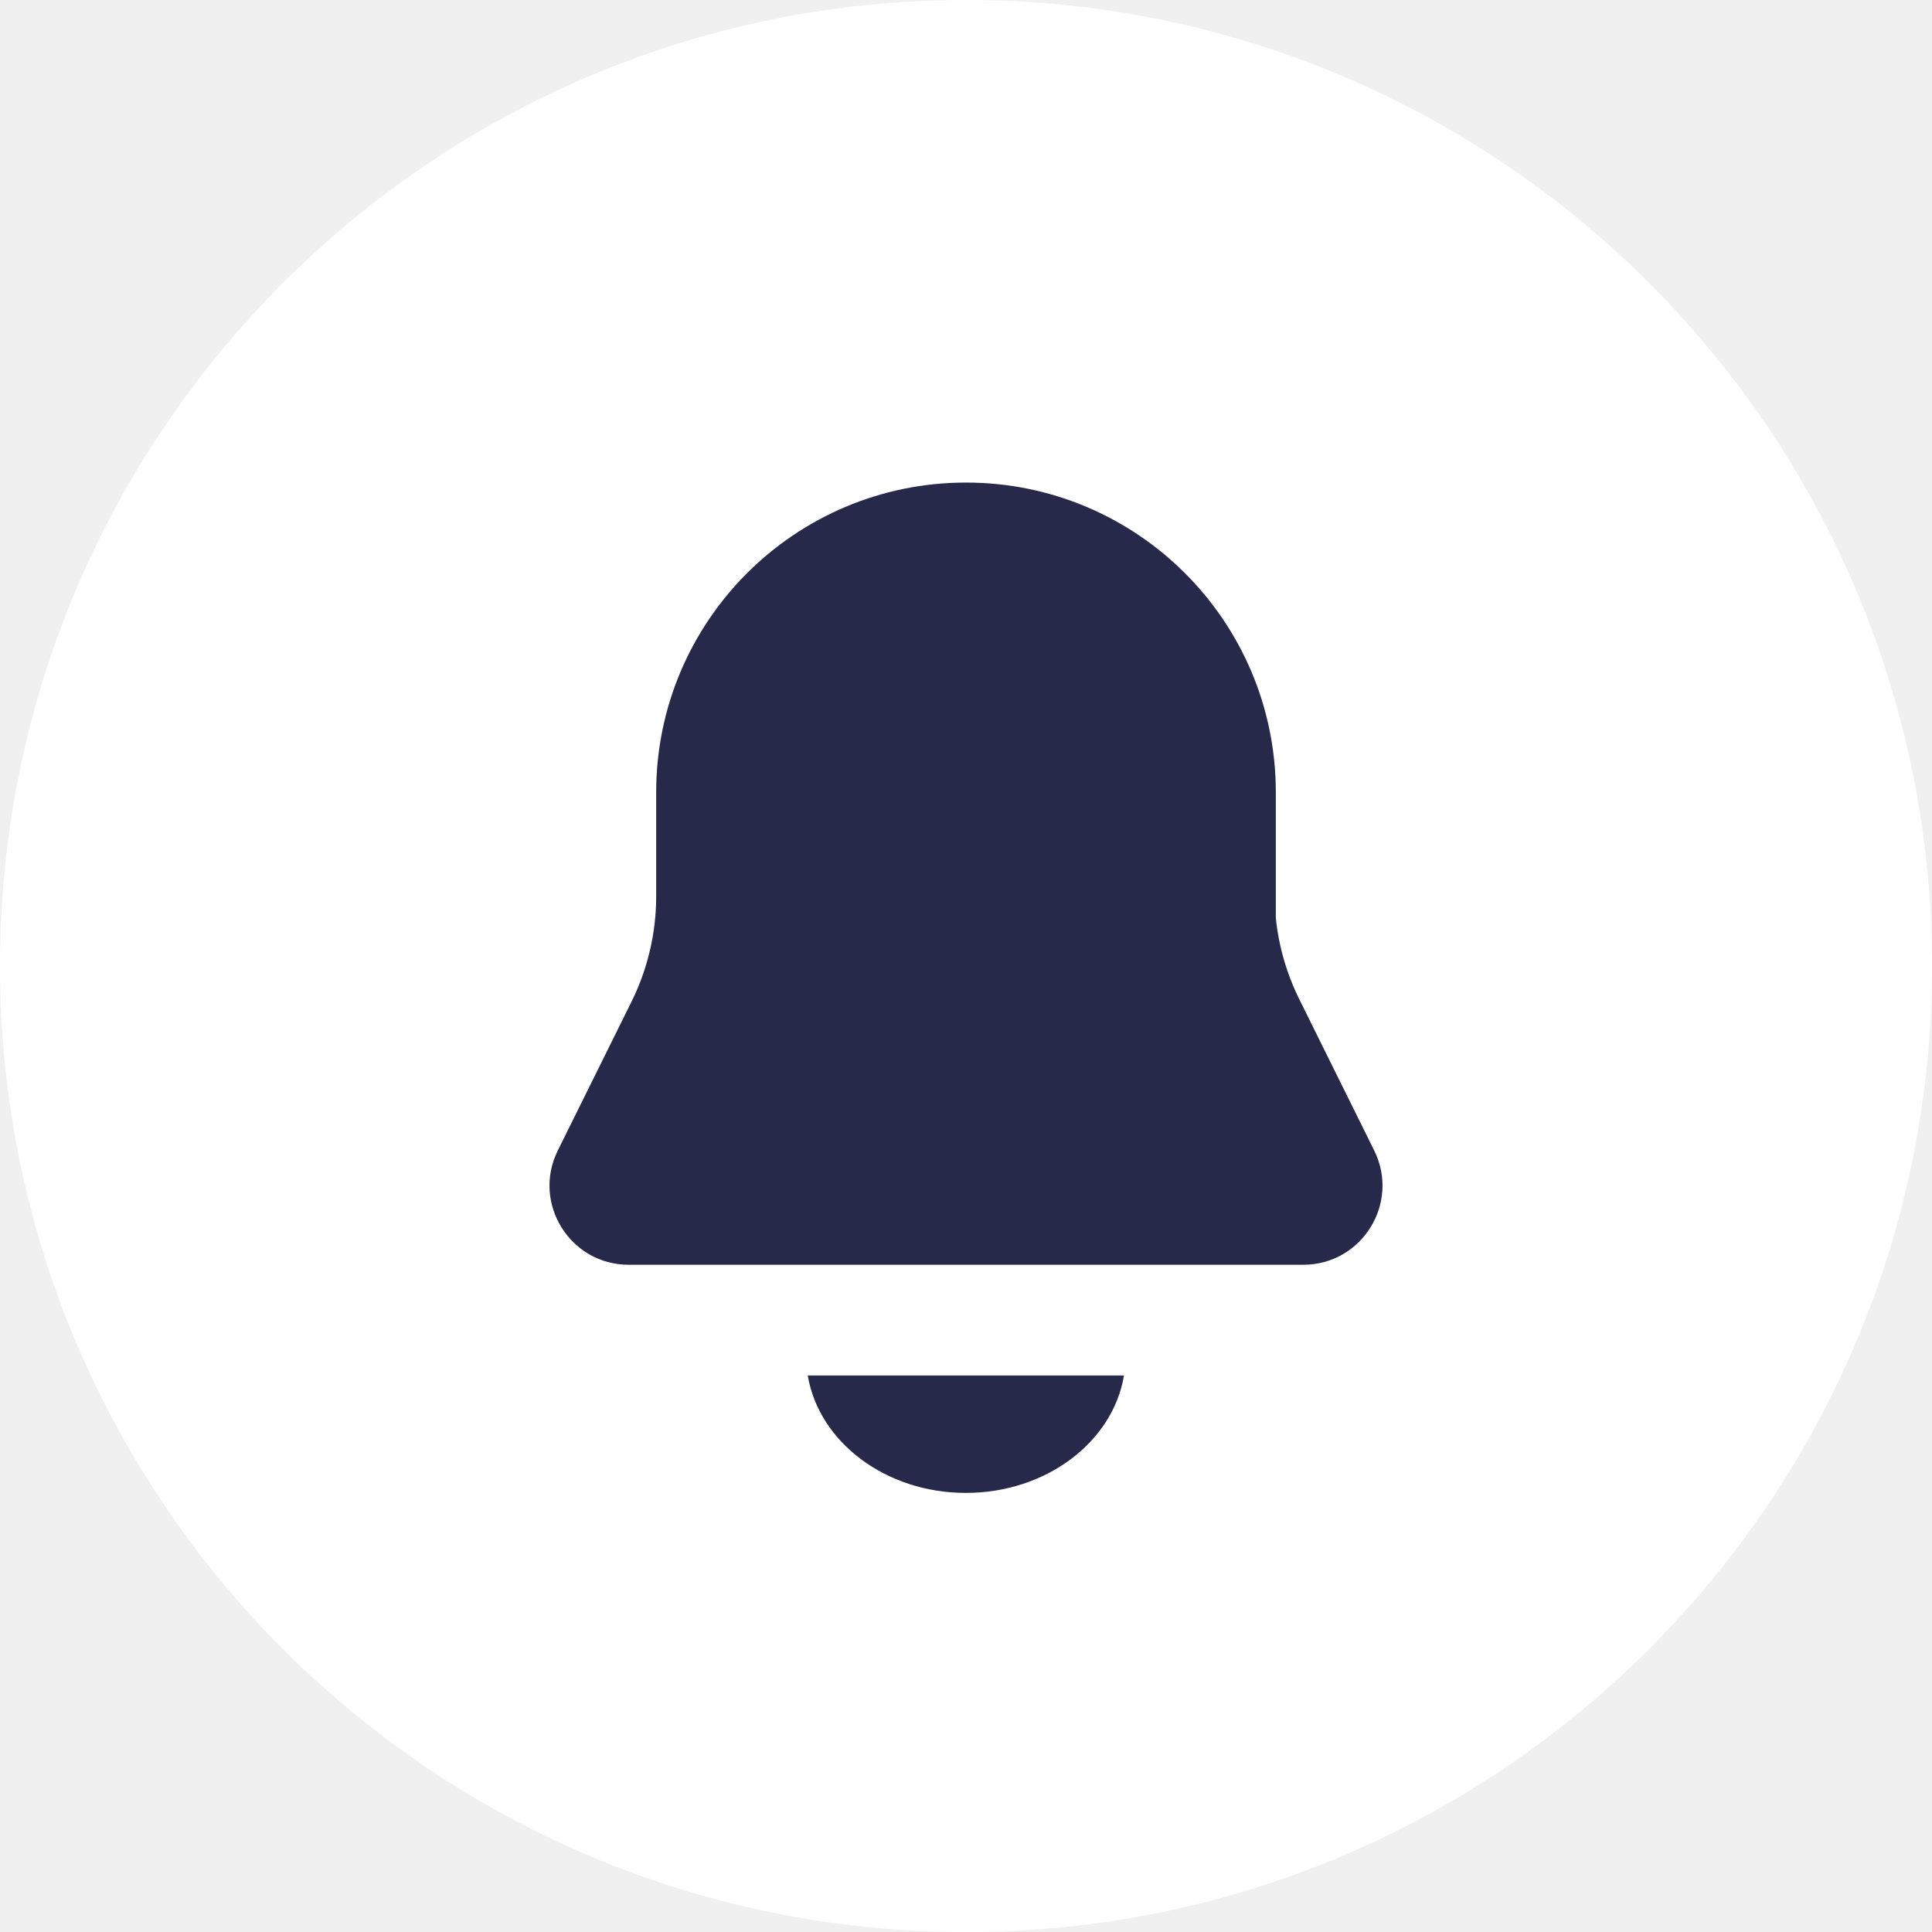
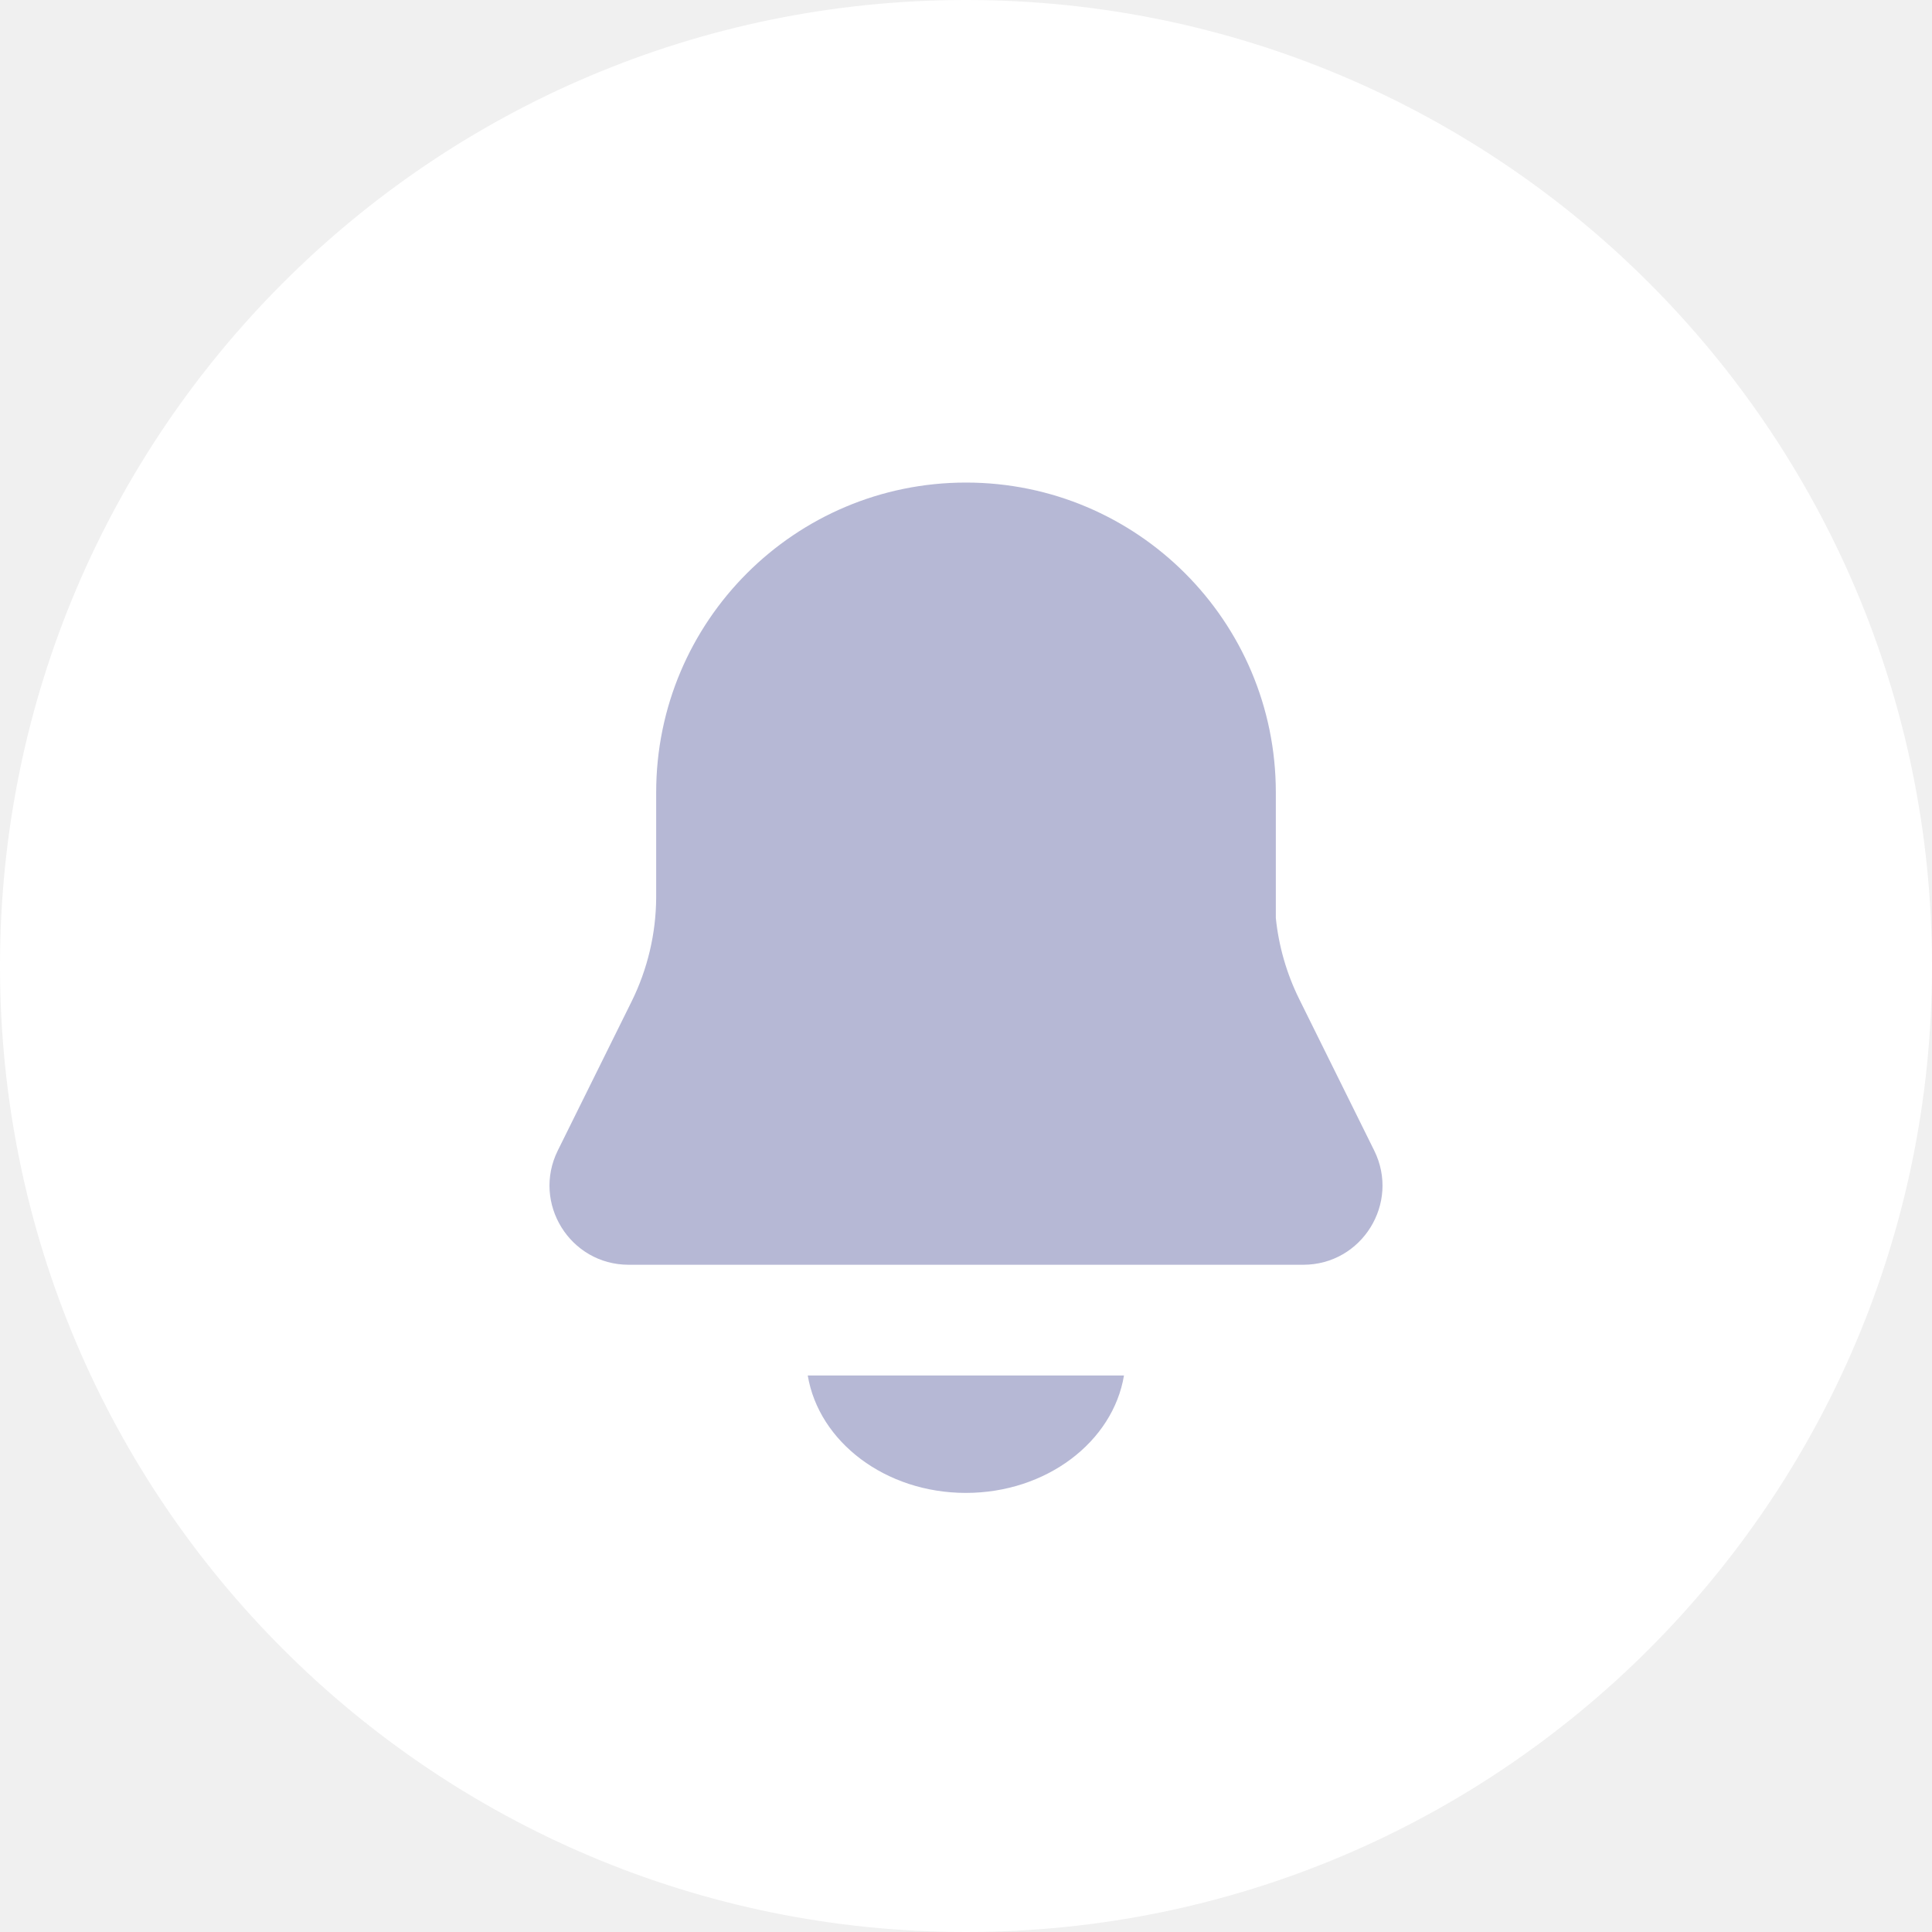
<svg xmlns="http://www.w3.org/2000/svg" width="44" height="44" viewBox="0 0 44 44" fill="none">
  <circle cx="22" cy="22" r="22" fill="white" />
-   <path fill-rule="evenodd" clip-rule="evenodd" d="M14.944 18.046C14.944 14.149 18.103 10.99 22 10.99C25.897 10.99 29.056 14.149 29.056 18.046V20.907C29.122 21.549 29.302 22.174 29.589 22.754L31.297 26.203C31.889 27.4 31.018 28.804 29.682 28.804H22.033L22 28.804L21.966 28.804H14.317C12.982 28.804 12.111 27.4 12.703 26.203L14.383 22.811C14.748 22.074 14.94 21.262 14.944 20.439V18.046ZM21.997 34C20.165 34 18.649 32.837 18.396 31.326H25.598C25.346 32.837 23.83 34 21.997 34ZM18.36 30.88L18.36 30.864V30.896L18.36 30.88Z" fill="#262949" />
+   <path fill-rule="evenodd" clip-rule="evenodd" d="M14.944 18.046C14.944 14.149 18.103 10.99 22 10.99C25.897 10.99 29.056 14.149 29.056 18.046V20.907C29.122 21.549 29.302 22.174 29.589 22.754L31.297 26.203C31.889 27.4 31.018 28.804 29.682 28.804H22.033L22 28.804L21.966 28.804H14.317C12.982 28.804 12.111 27.4 12.703 26.203L14.383 22.811C14.748 22.074 14.94 21.262 14.944 20.439V18.046ZM21.997 34C20.165 34 18.649 32.837 18.396 31.326H25.598C25.346 32.837 23.83 34 21.997 34ZM18.36 30.88L18.36 30.864V30.896L18.36 30.88Z" fill="#B6B8D5" />
</svg>
